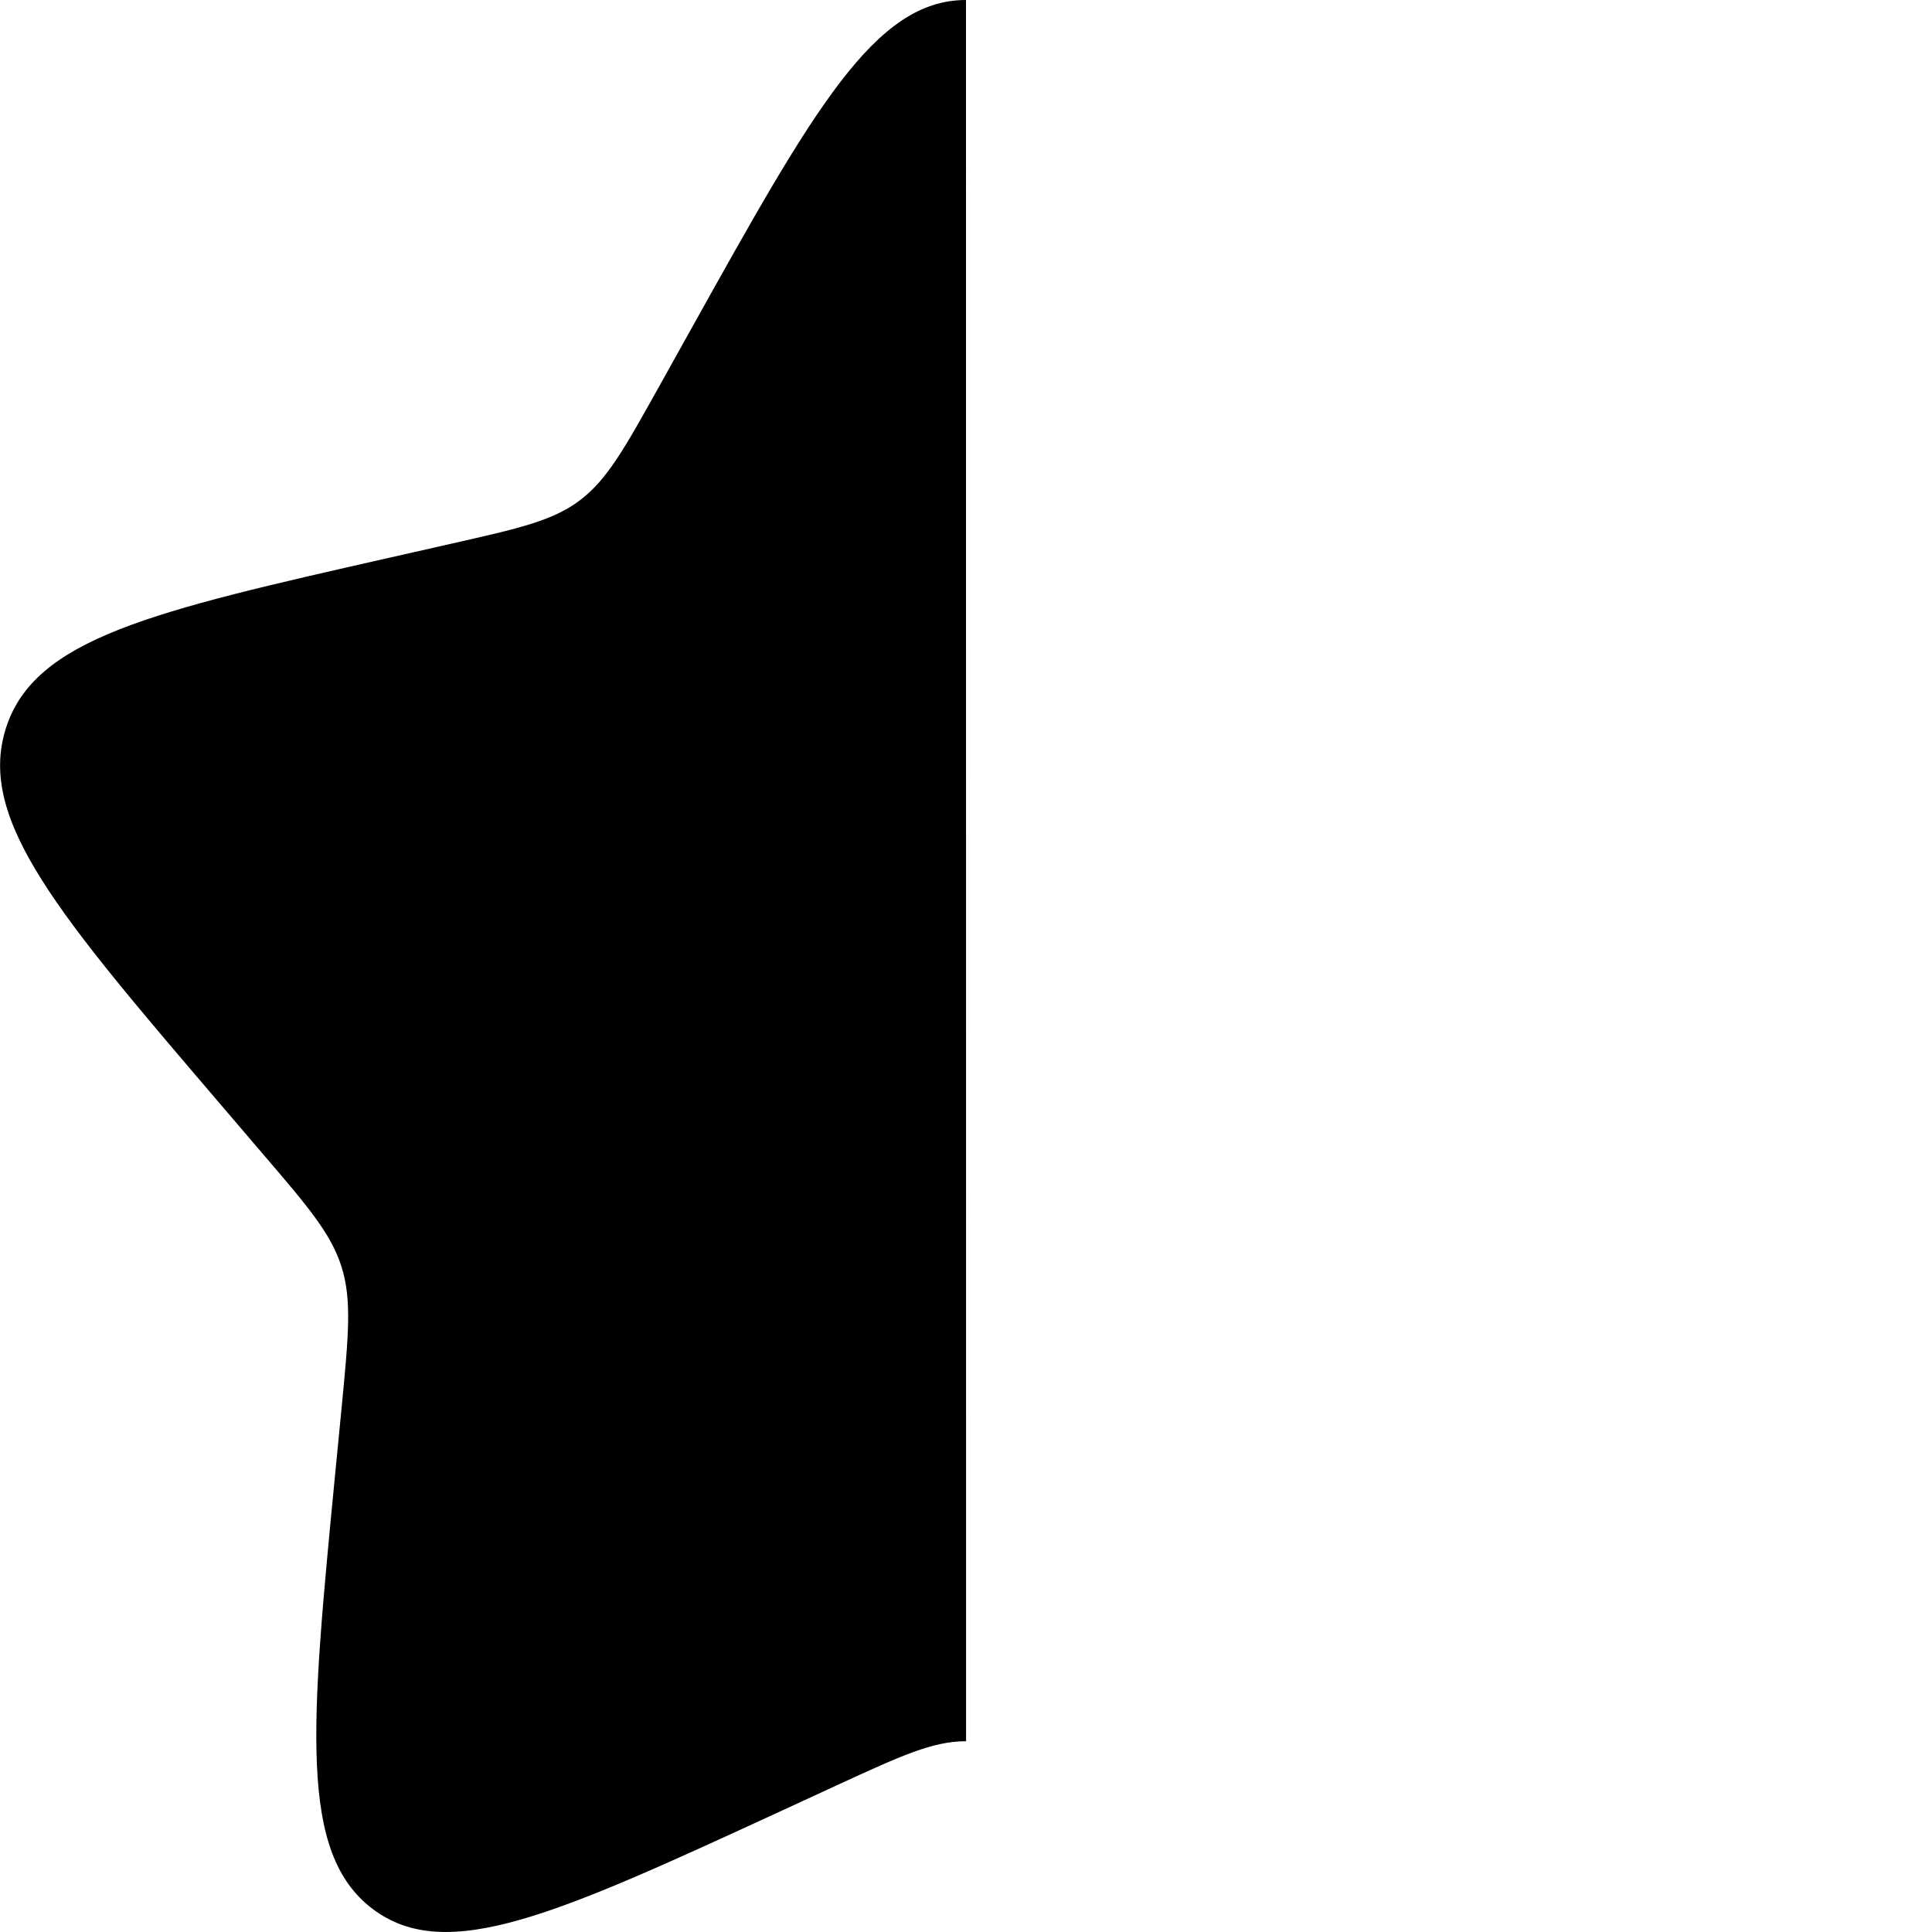
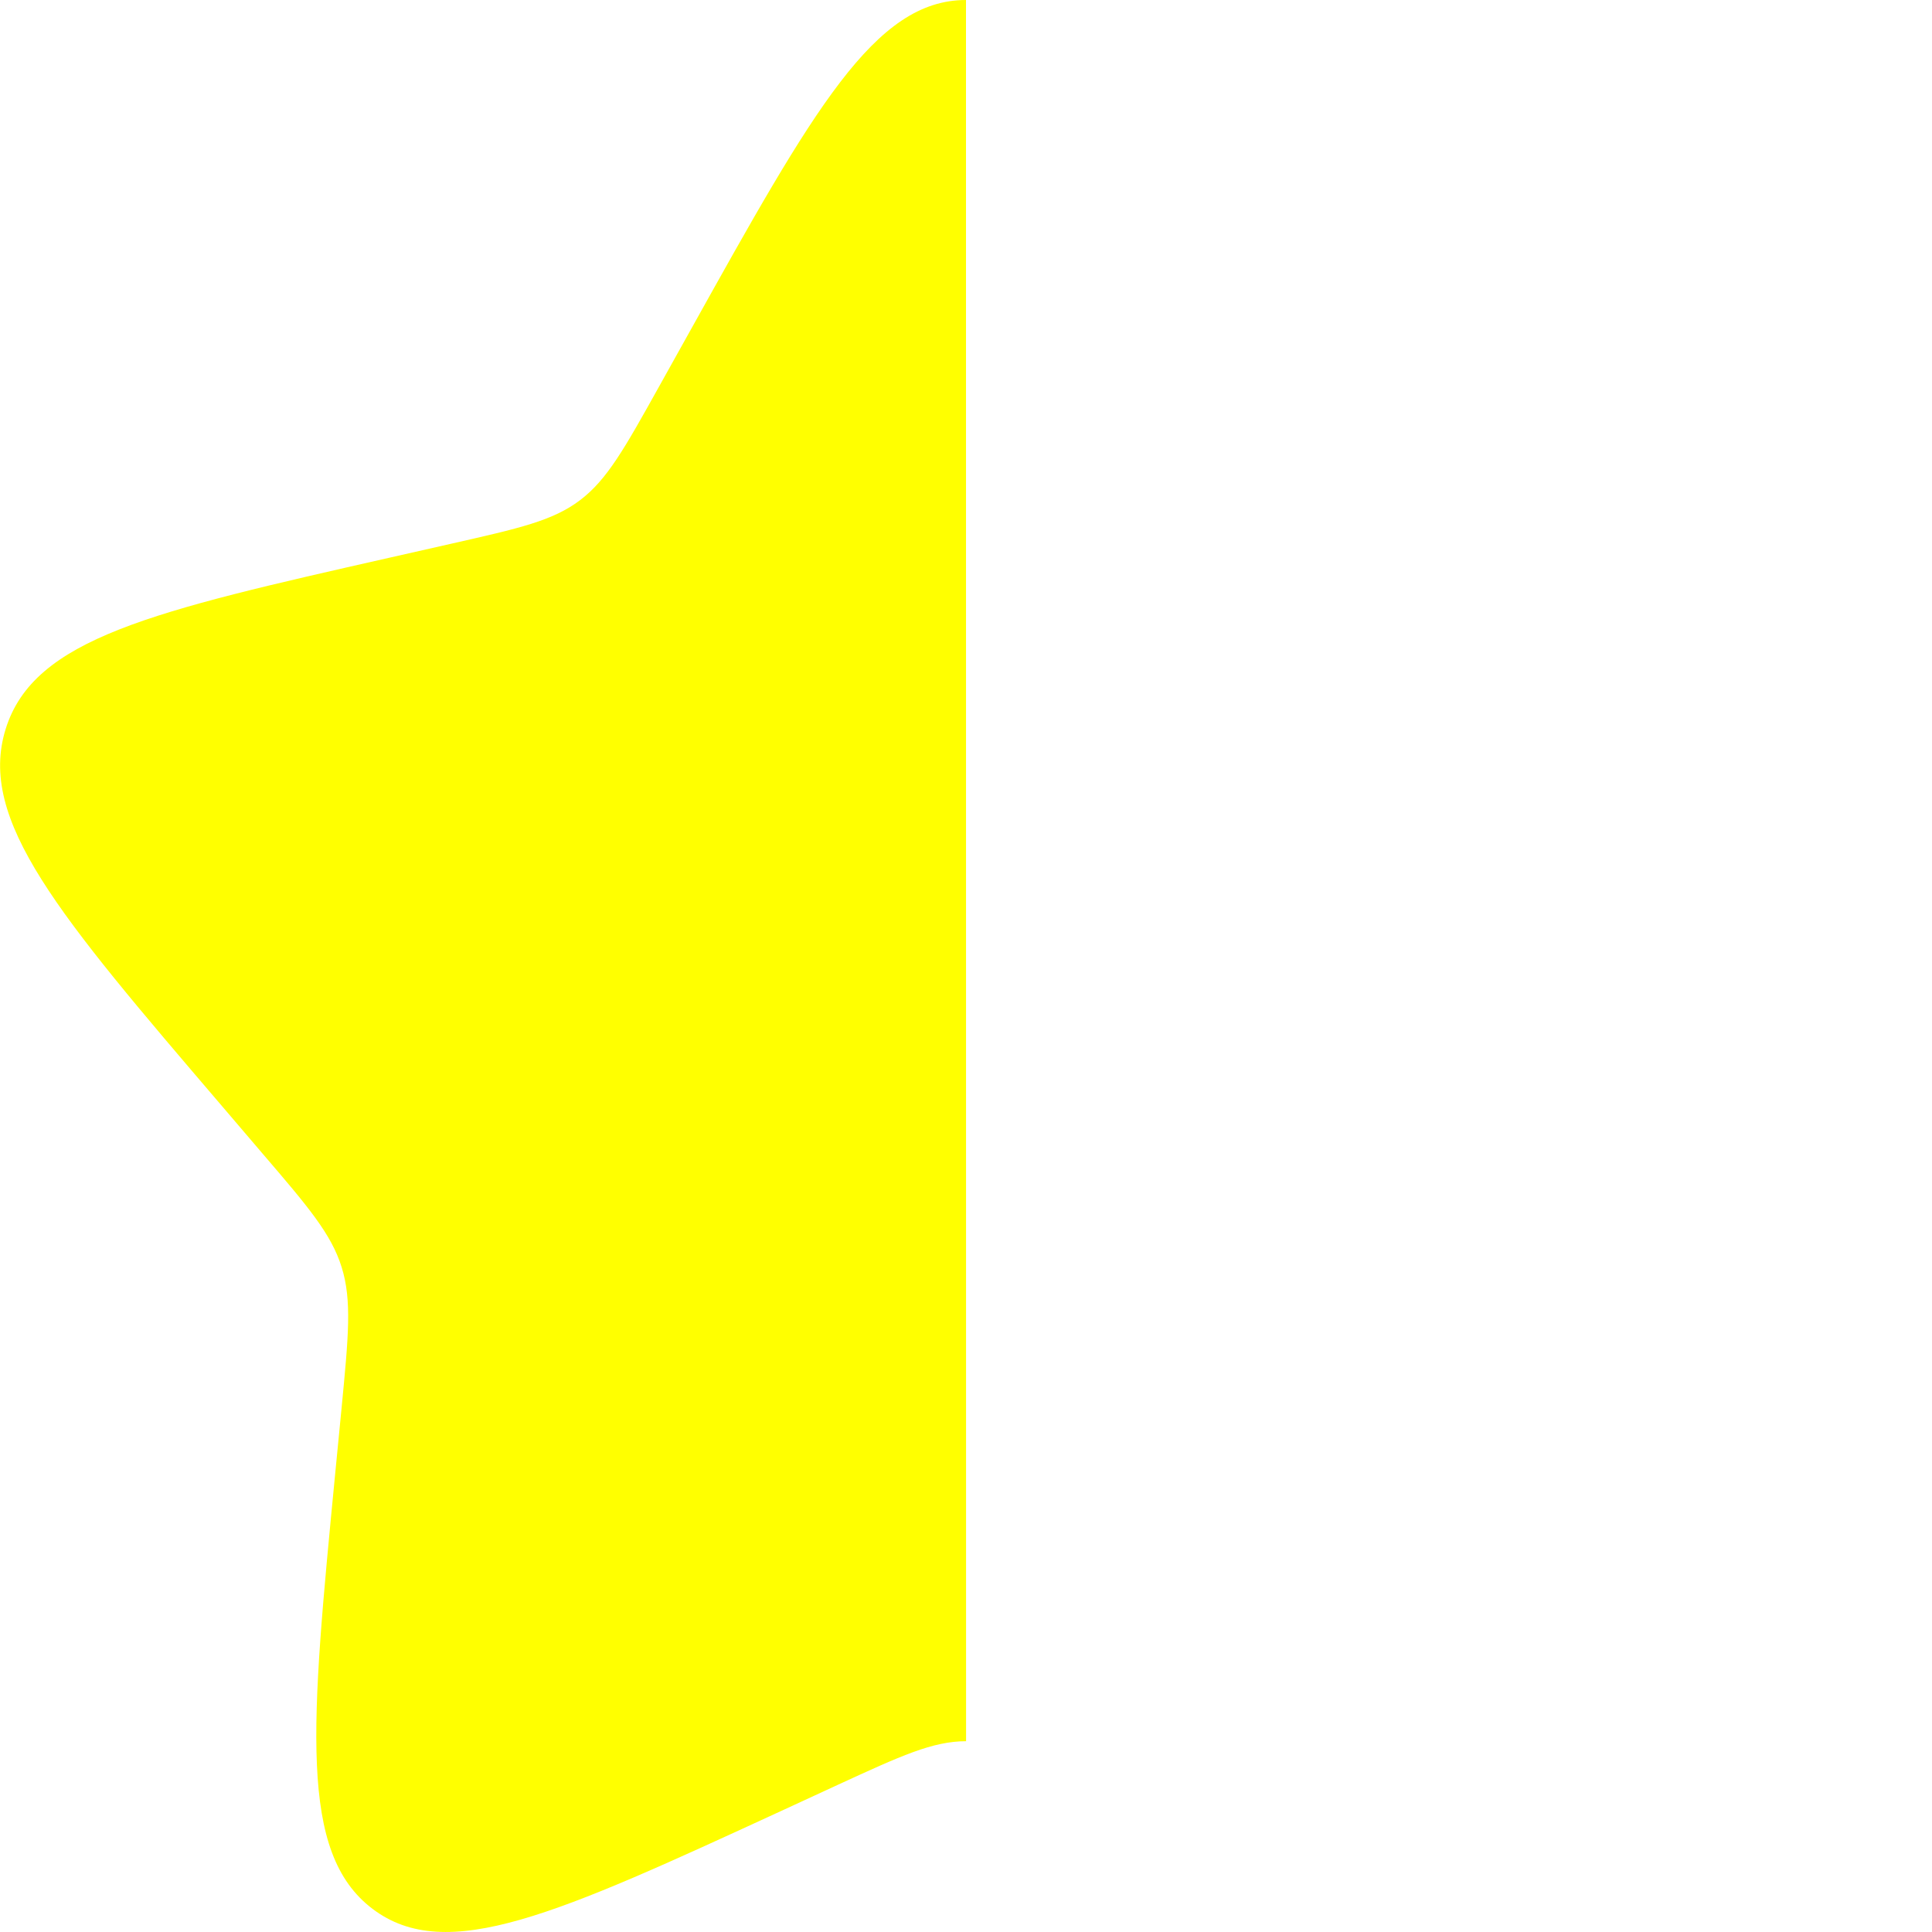
<svg xmlns="http://www.w3.org/2000/svg" fill="none" viewBox="0 0 24 24">
-   <path fill="#000" d="M12 0c-1.136 0-1.896 1.363-3.416 4.09l-.393.705c-.432.775-.648 1.163-.985 1.418-.337.256-.756.35-1.595.54l-.764.173C1.896 7.594.42 7.928.07 9.057c-.351 1.13.655 2.306 2.667 4.659l.52.609c.573.668.858 1.003.987 1.416s.085.86-.001 1.752l-.079.812c-.304 3.14-.456 4.71.463 5.407.92.698 2.301.062 5.065-1.21l.715-.33c.785-.361 1.178-.542 1.594-.542z" />
+   <path fill="#ff0" d="M12 0c-1.136 0-1.896 1.363-3.416 4.09l-.393.705c-.432.775-.648 1.163-.985 1.418-.337.256-.756.35-1.595.54l-.764.173C1.896 7.594.42 7.928.07 9.057c-.351 1.13.655 2.306 2.667 4.659l.52.609c.573.668.858 1.003.987 1.416s.085.86-.001 1.752l-.079.812c-.304 3.14-.456 4.71.463 5.407.92.698 2.301.062 5.065-1.21l.715-.33c.785-.361 1.178-.542 1.594-.542z" />
</svg>
